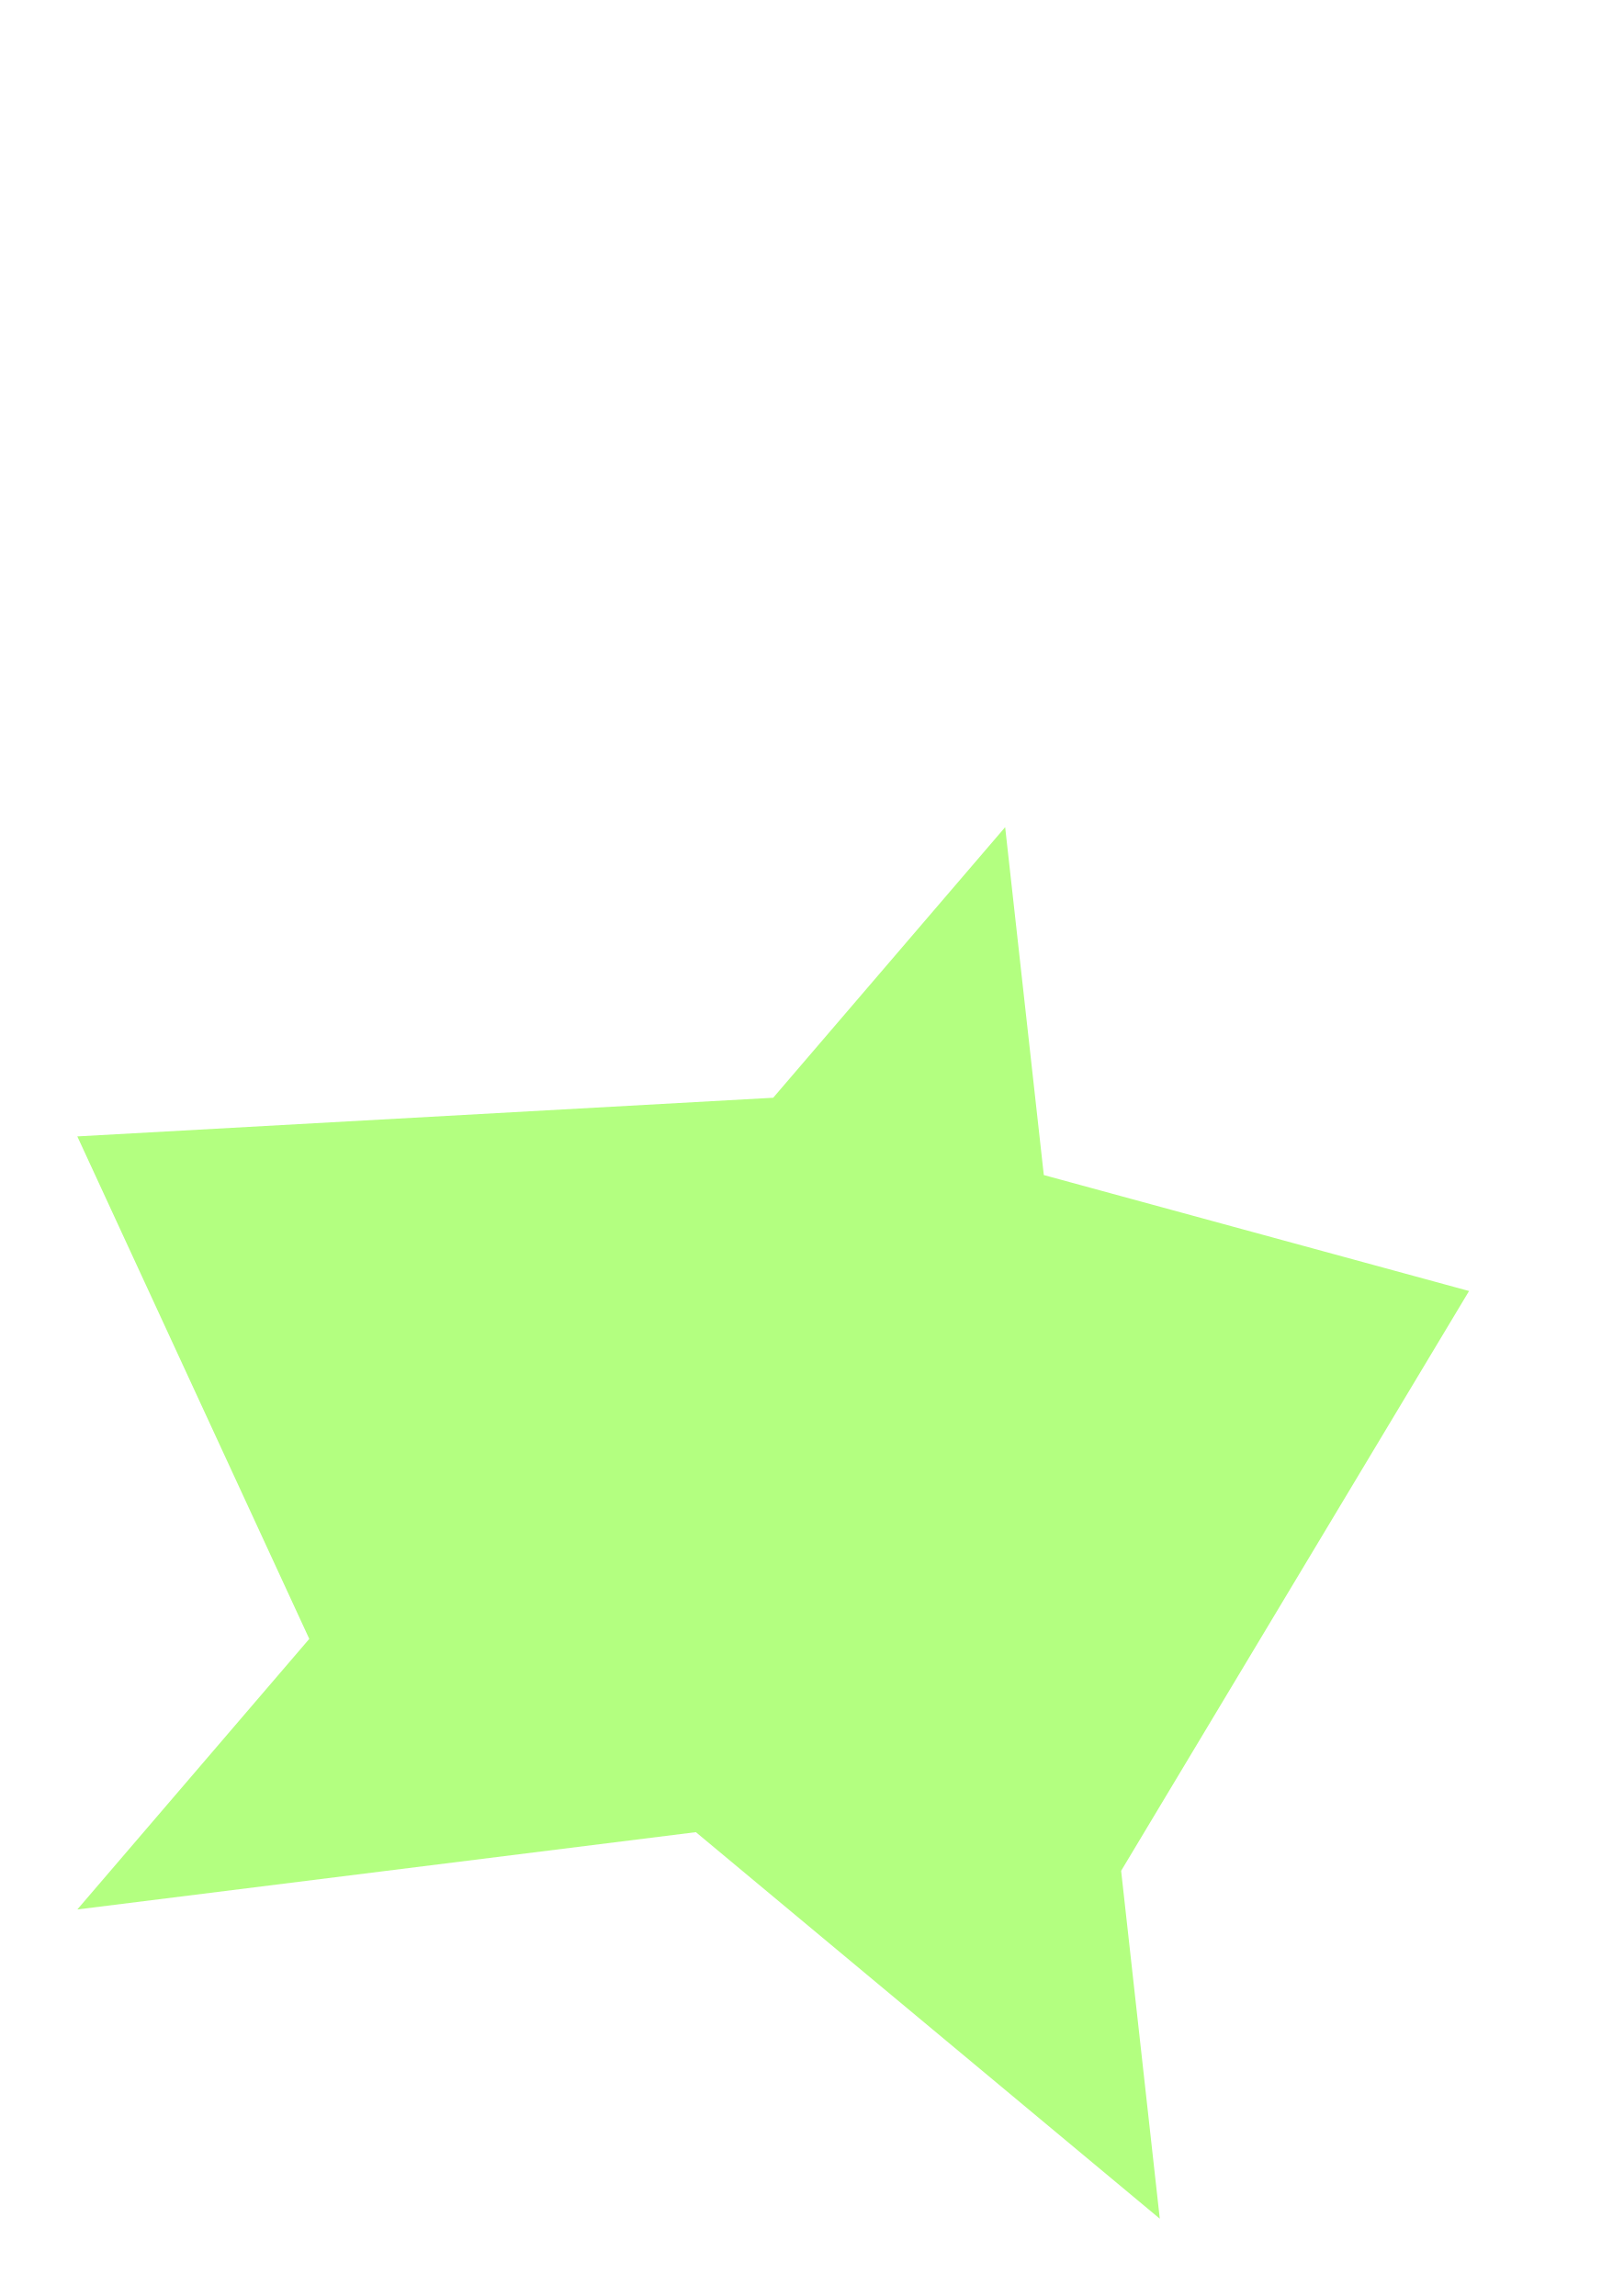
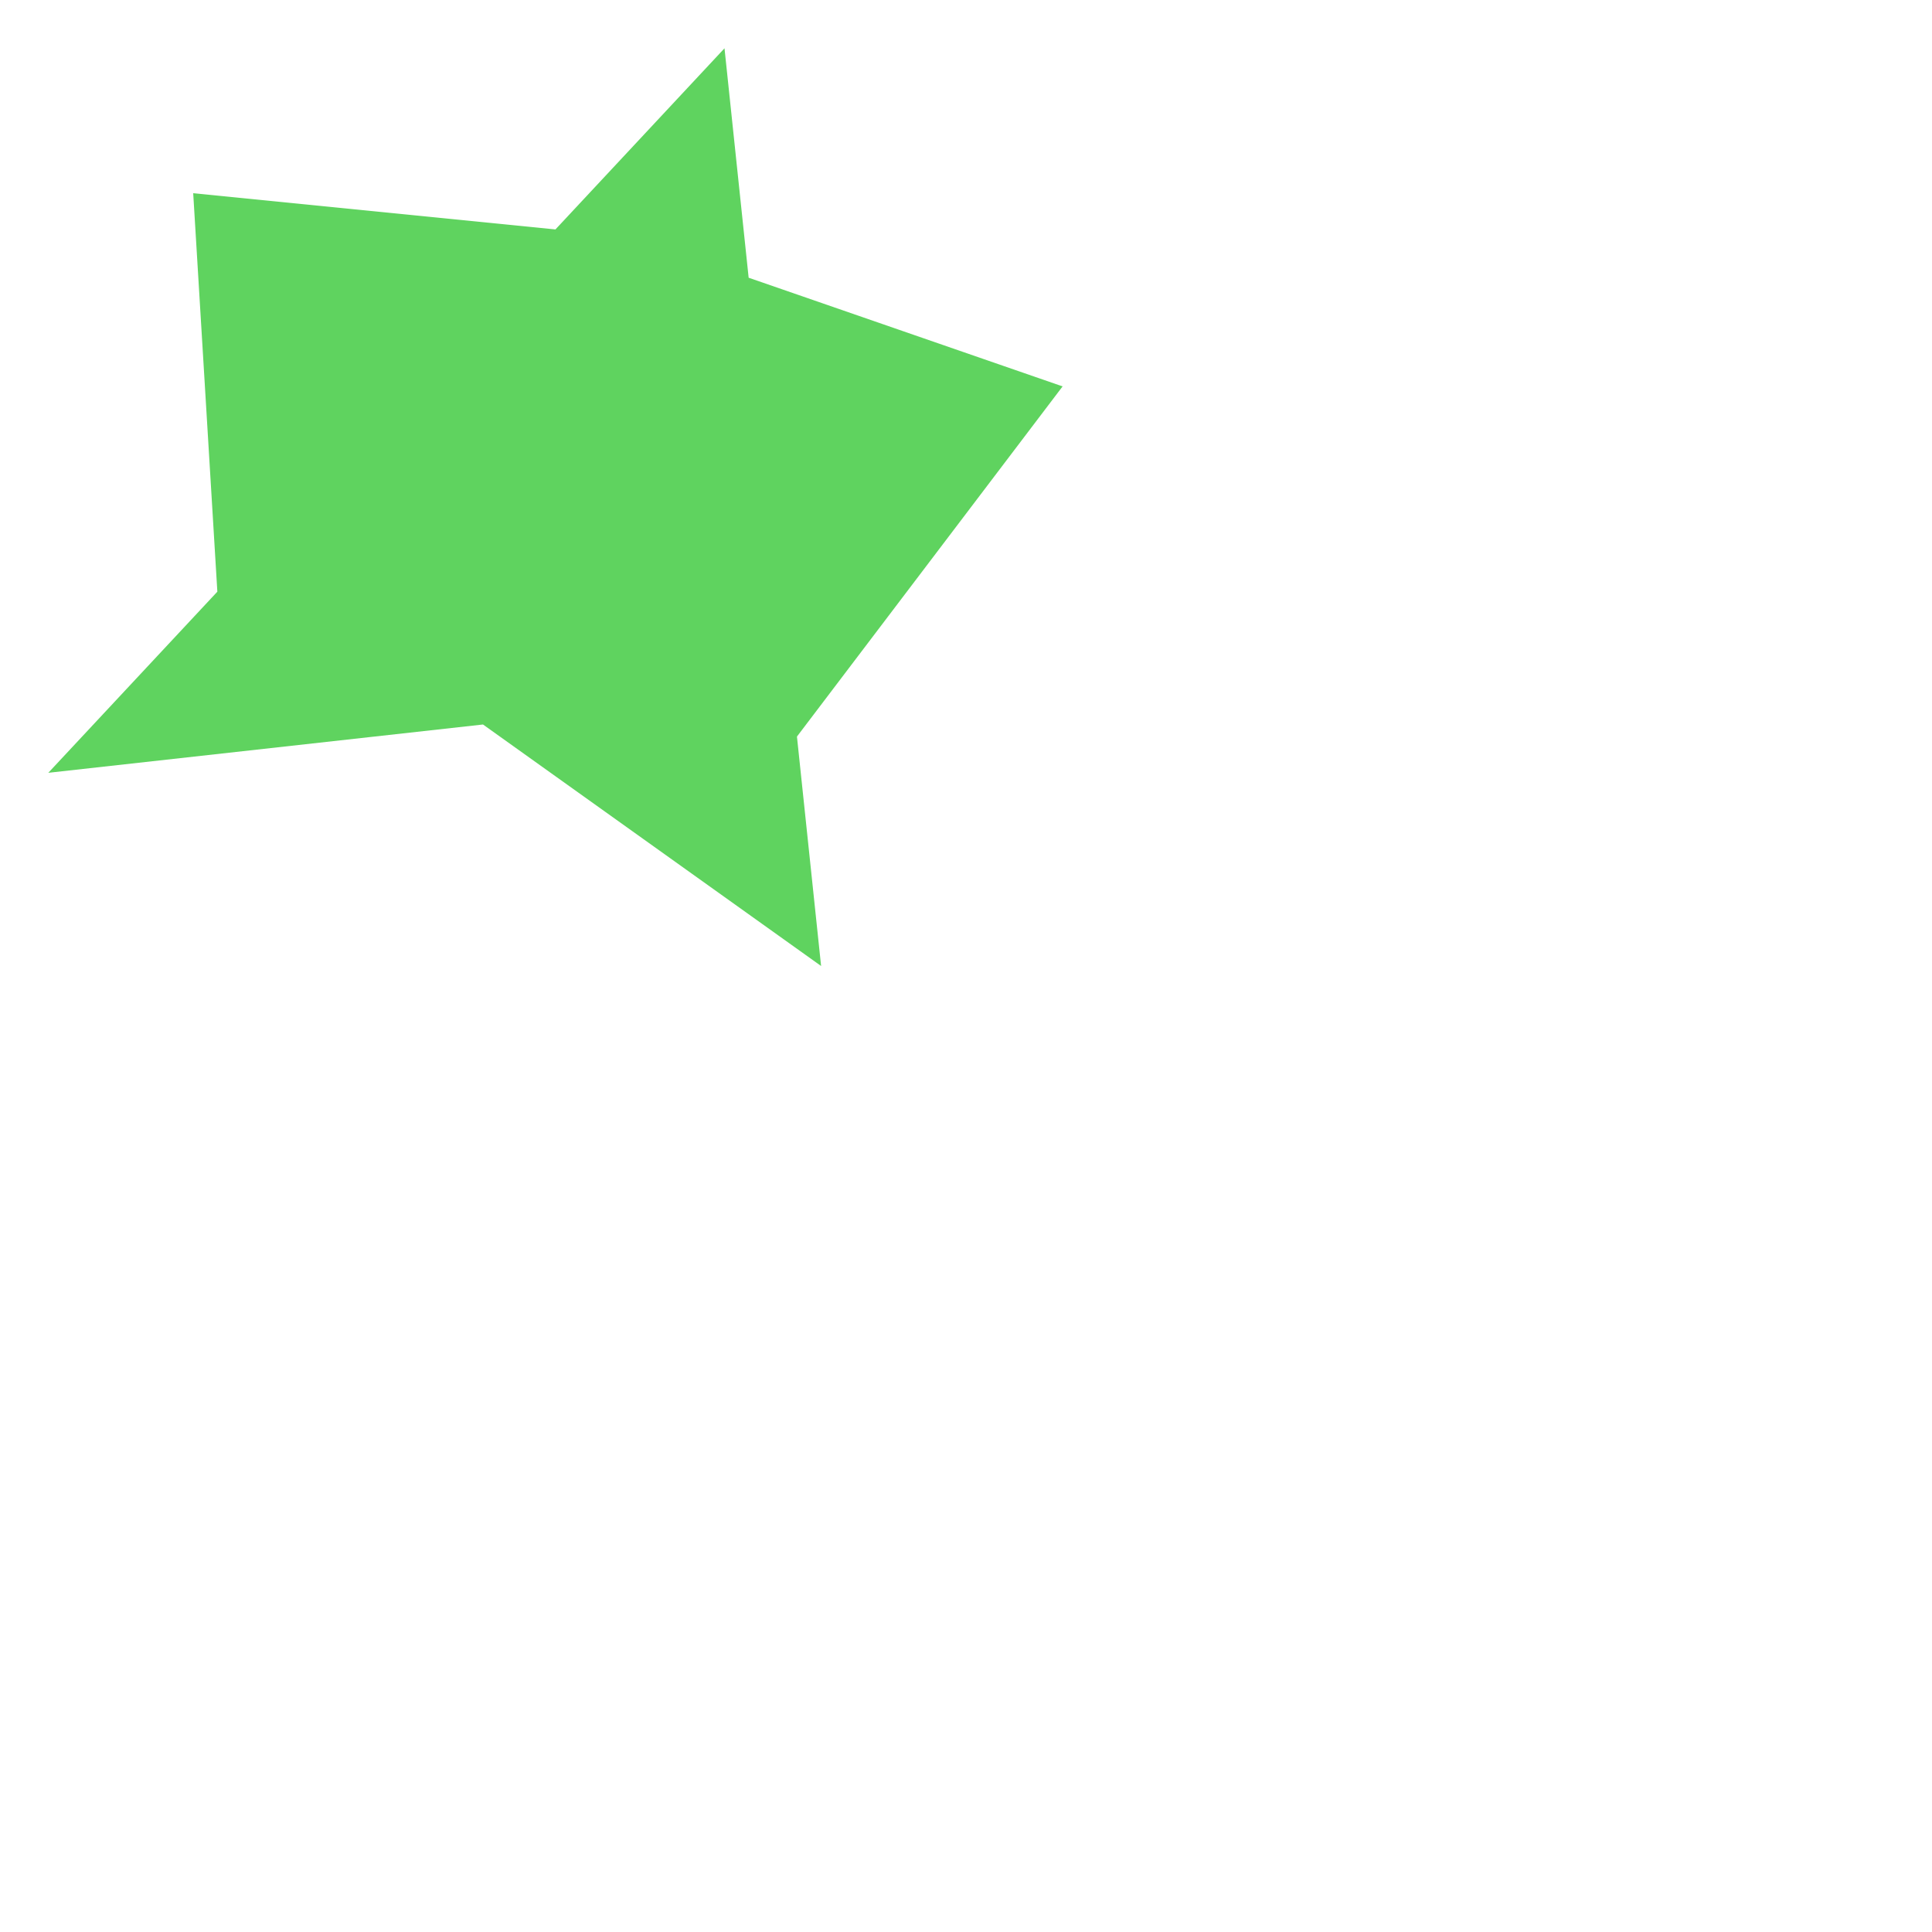
- <svg xmlns="http://www.w3.org/2000/svg" width="744.094" height="1052.362" id="svg2" version="1.0">
+ <svg xmlns="http://www.w3.org/2000/svg" width="400" height="400" id="svg2" version="1.0">
  <defs id="defs4">
    </defs>
  <g id="layer1">
-     <path style="fill:#b3ff80;fill-rule:evenodd;stroke:none;stroke-width:1px;stroke-linecap:butt;stroke-linejoin:miter;stroke-opacity:1;fill-opacity:1" d="M 460.63,379.134 L 354.331,503.15 L 35.433,520.866 L 141.732,751.181 L 35.433,875.197 L 318.898,839.764 L 531.496,1016.929 L 513.78,857.48 L 673.228,591.732 L 478.346,538.583 L 460.63,379.134 z" id="path2405" />
+     <g id="g2390" style="fill:#5fd35f;stroke:none">
+       <path id="path2442" d="M 150,10 L 155,57.5 L 220,80 L 165,152.5 L 170,200 L 100,150 L 10,160 L 45,122.5 L 40,40 L 115,47.5 L 150,10 z" style="fill:#5fd35f;fill-rule:evenodd;stroke:none;stroke-width:1px;stroke-linecap:butt;stroke-linejoin:miter;stroke-opacity:1" />
+     </g>
  </g>
</svg>
